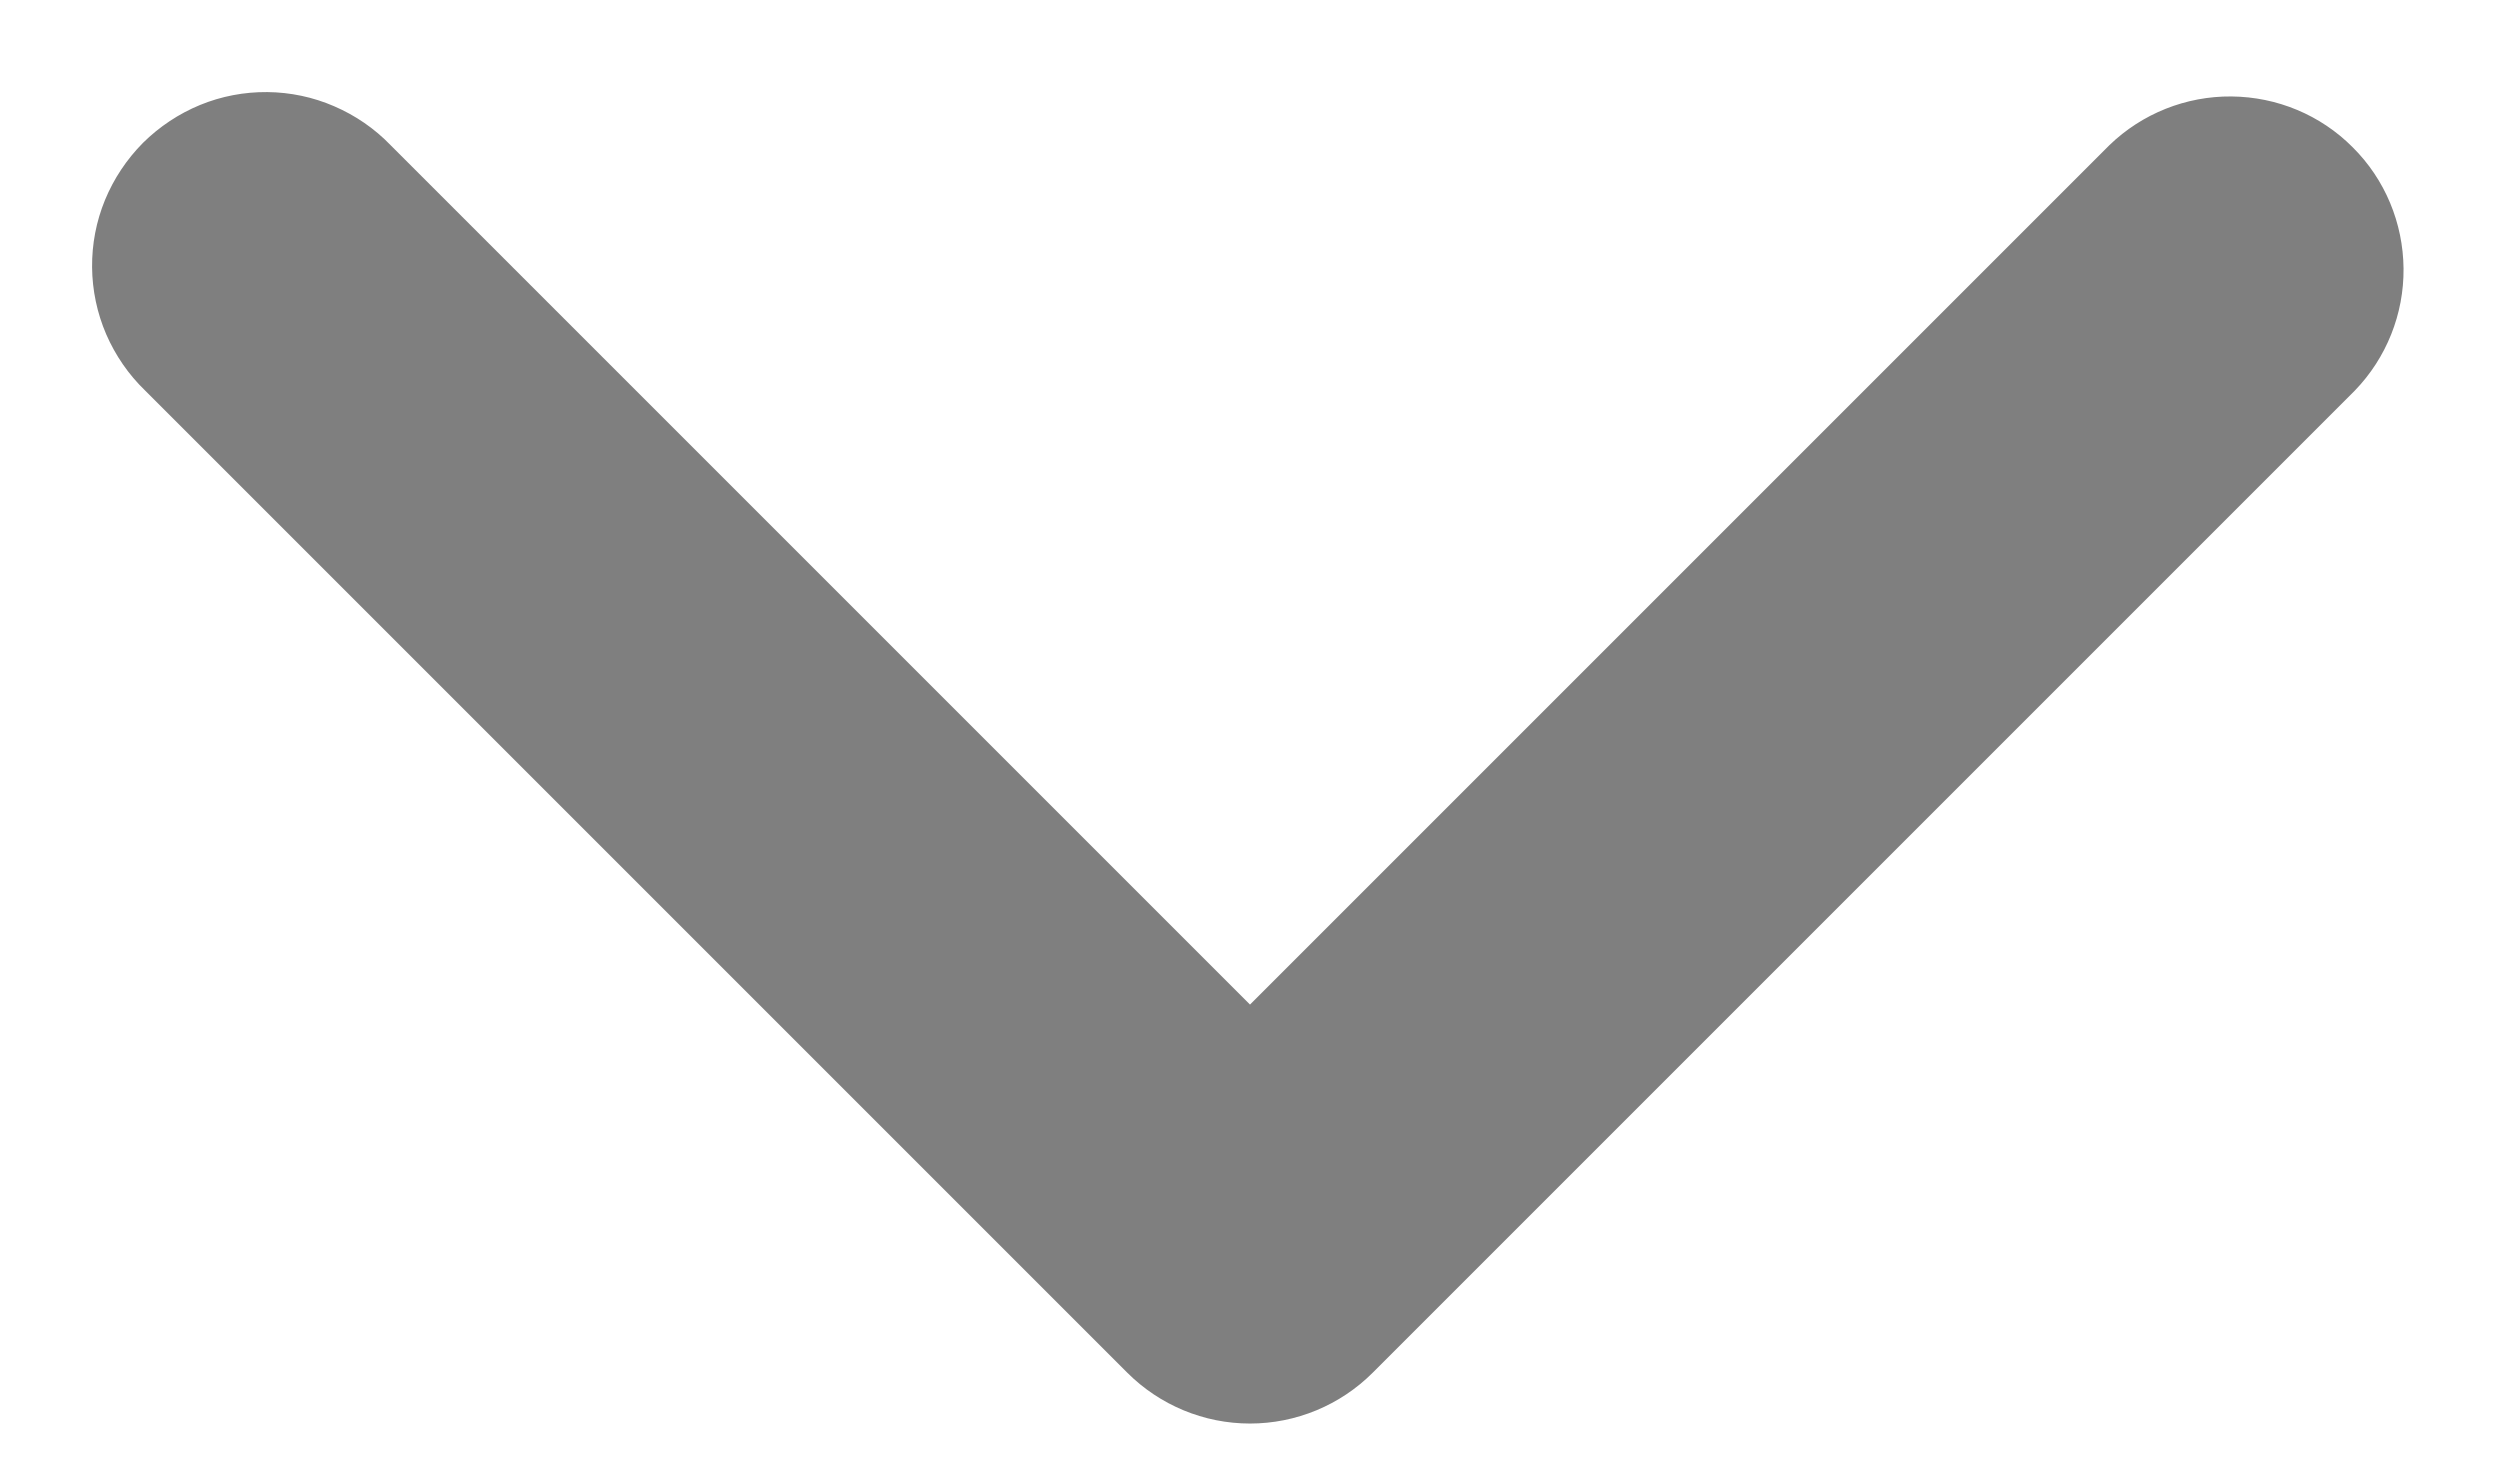
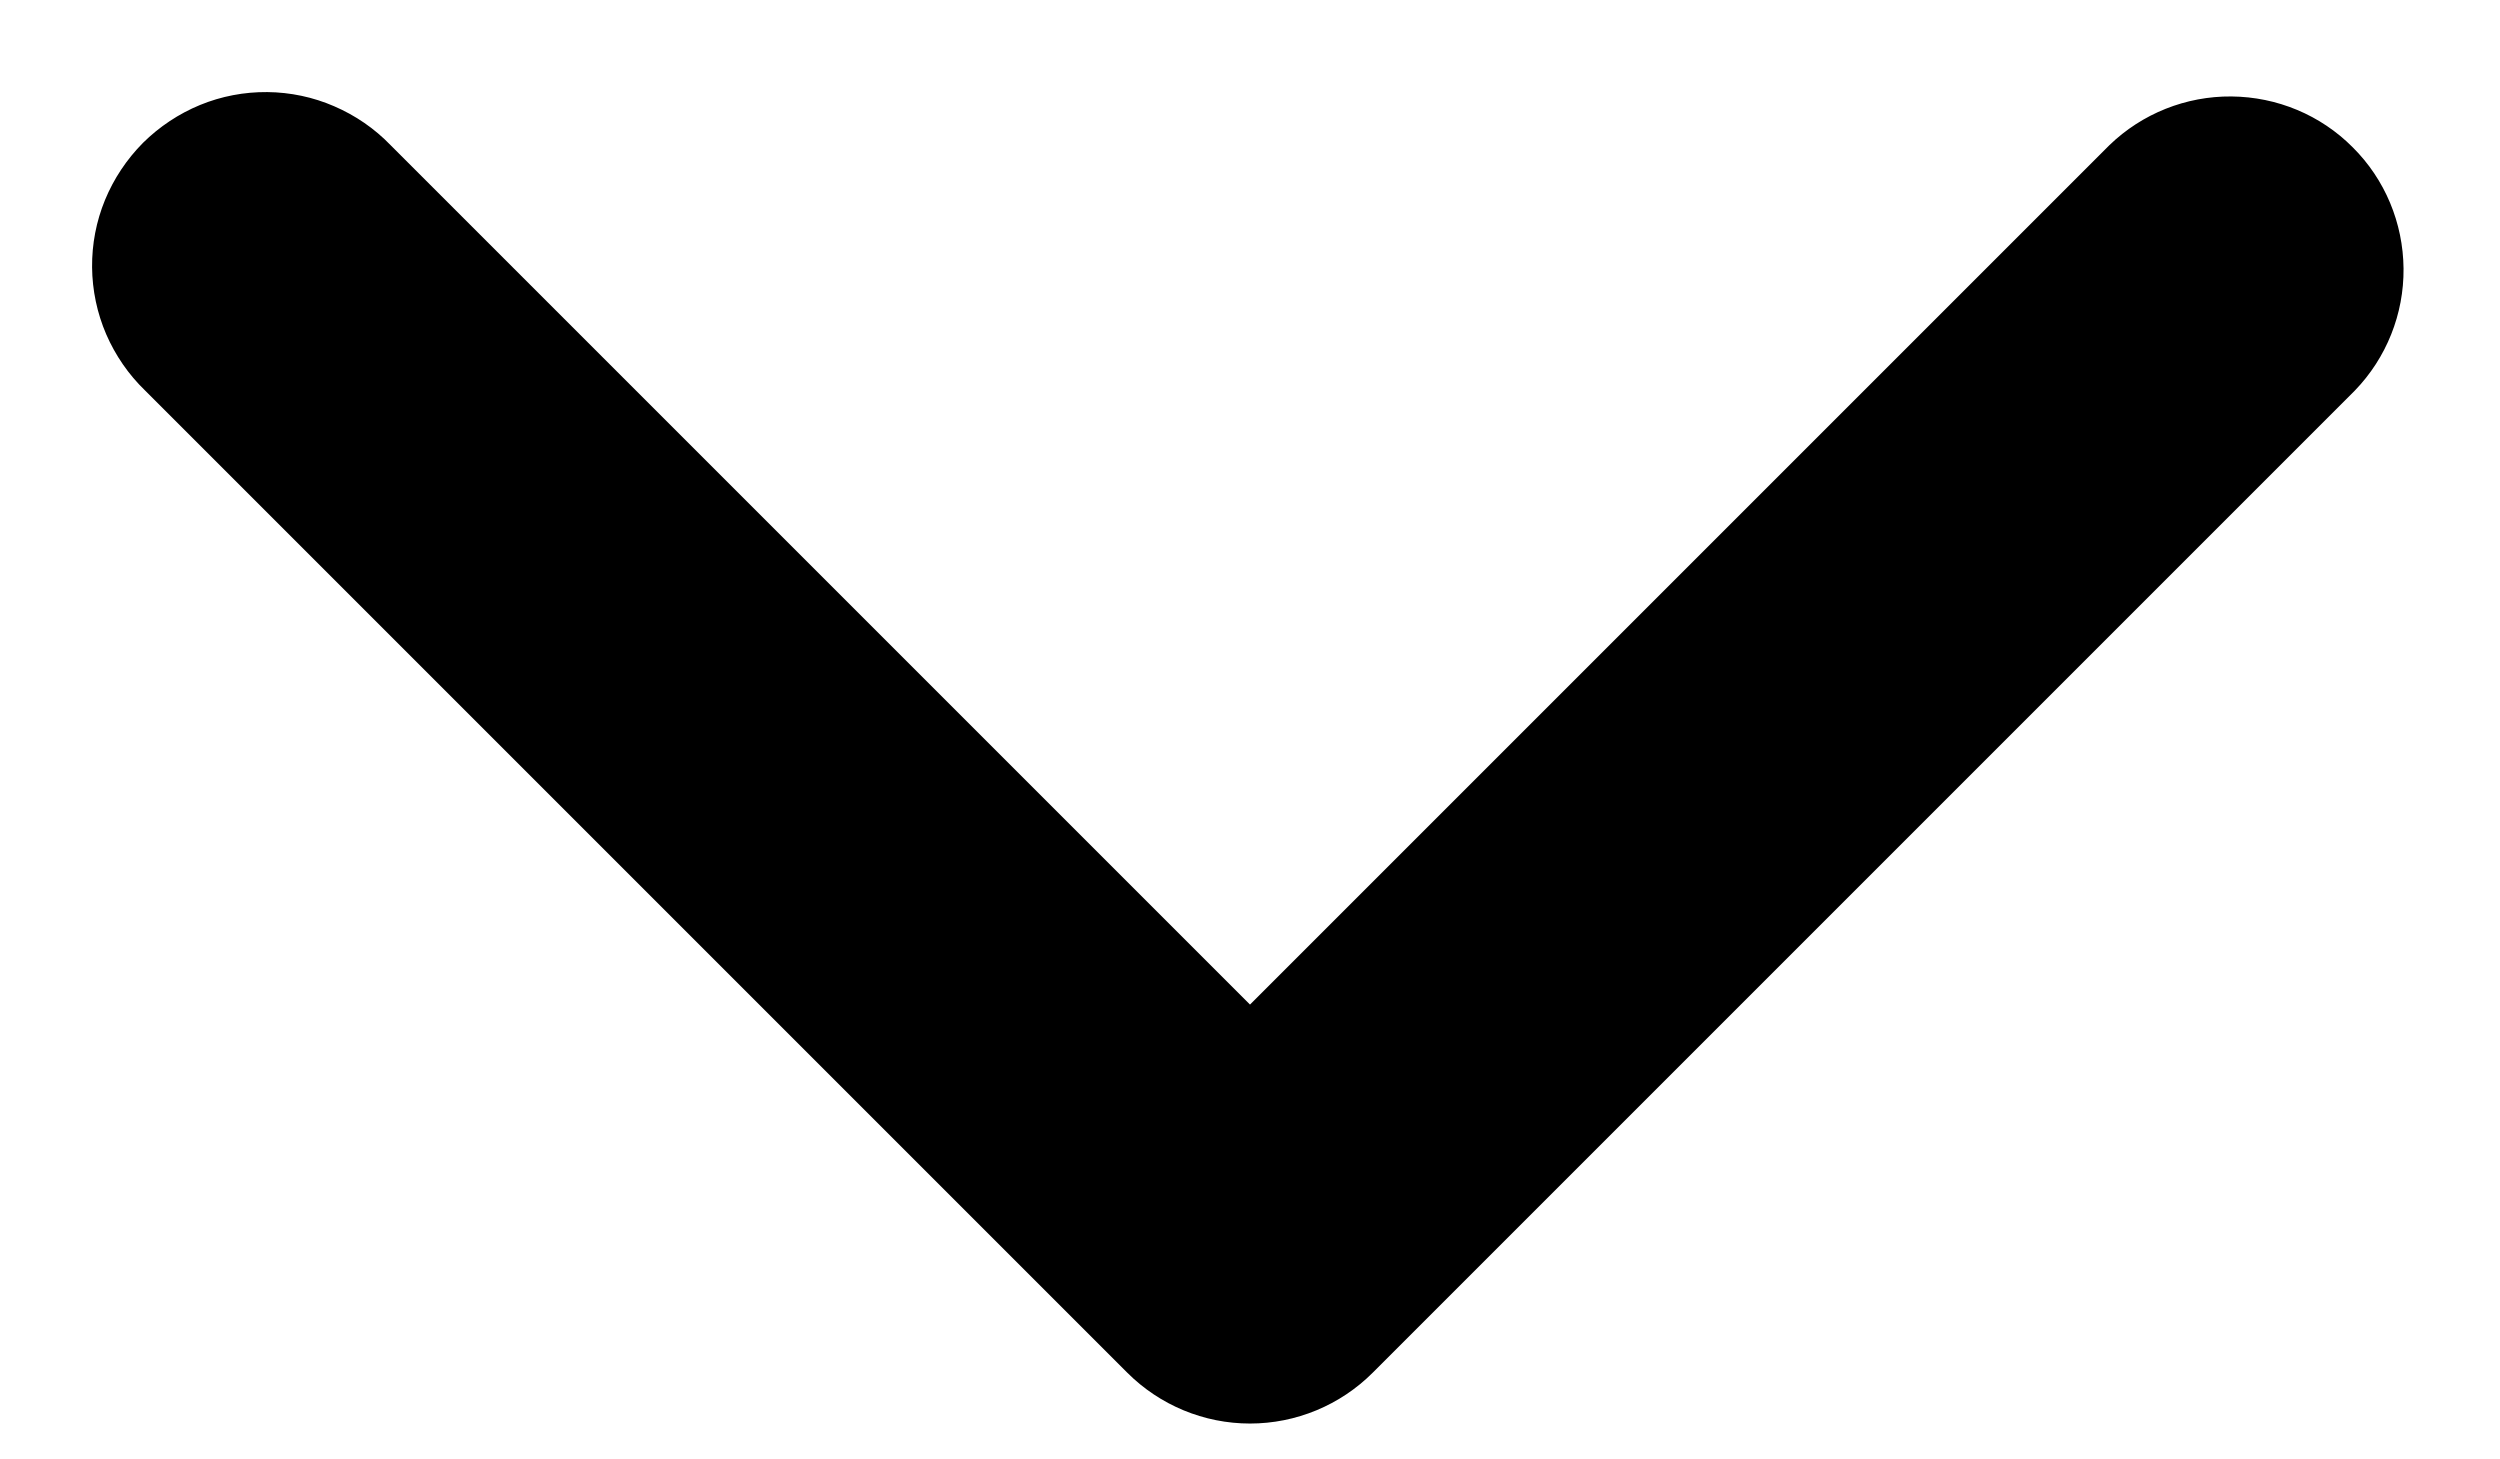
<svg xmlns="http://www.w3.org/2000/svg" width="12" height="7" viewBox="0 0 12 7" fill="none">
-   <path fill-rule="evenodd" clip-rule="evenodd" d="M6.589 6.589C6.433 6.745 6.221 6.833 6 6.833C5.779 6.833 5.567 6.745 5.411 6.589L0.697 1.875C0.617 1.798 0.554 1.706 0.51 1.605C0.466 1.503 0.443 1.393 0.442 1.283C0.441 1.172 0.462 1.062 0.504 0.96C0.546 0.858 0.608 0.765 0.686 0.686C0.765 0.608 0.858 0.546 0.96 0.504C1.062 0.462 1.172 0.441 1.283 0.442C1.393 0.443 1.503 0.466 1.604 0.51C1.706 0.554 1.798 0.617 1.875 0.697L6 4.822L10.125 0.697C10.282 0.545 10.493 0.461 10.711 0.463C10.93 0.465 11.139 0.552 11.293 0.707C11.448 0.861 11.535 1.07 11.537 1.289C11.539 1.507 11.455 1.718 11.303 1.875L6.589 6.589Z" fill="black" fill-opacity="0.5" />
+   <path fill-rule="evenodd" clip-rule="evenodd" d="M6.589 6.589C6.433 6.745 6.221 6.833 6 6.833C5.779 6.833 5.567 6.745 5.411 6.589L0.697 1.875C0.617 1.798 0.554 1.706 0.51 1.605C0.466 1.503 0.443 1.393 0.442 1.283C0.441 1.172 0.462 1.062 0.504 0.96C0.546 0.858 0.608 0.765 0.686 0.686C0.765 0.608 0.858 0.546 0.96 0.504C1.062 0.462 1.172 0.441 1.283 0.442C1.393 0.443 1.503 0.466 1.604 0.51C1.706 0.554 1.798 0.617 1.875 0.697L6 4.822L10.125 0.697C10.282 0.545 10.493 0.461 10.711 0.463C10.93 0.465 11.139 0.552 11.293 0.707C11.448 0.861 11.535 1.07 11.537 1.289C11.539 1.507 11.455 1.718 11.303 1.875L6.589 6.589Z" fill="black" fill-opacity="1" />
</svg>
